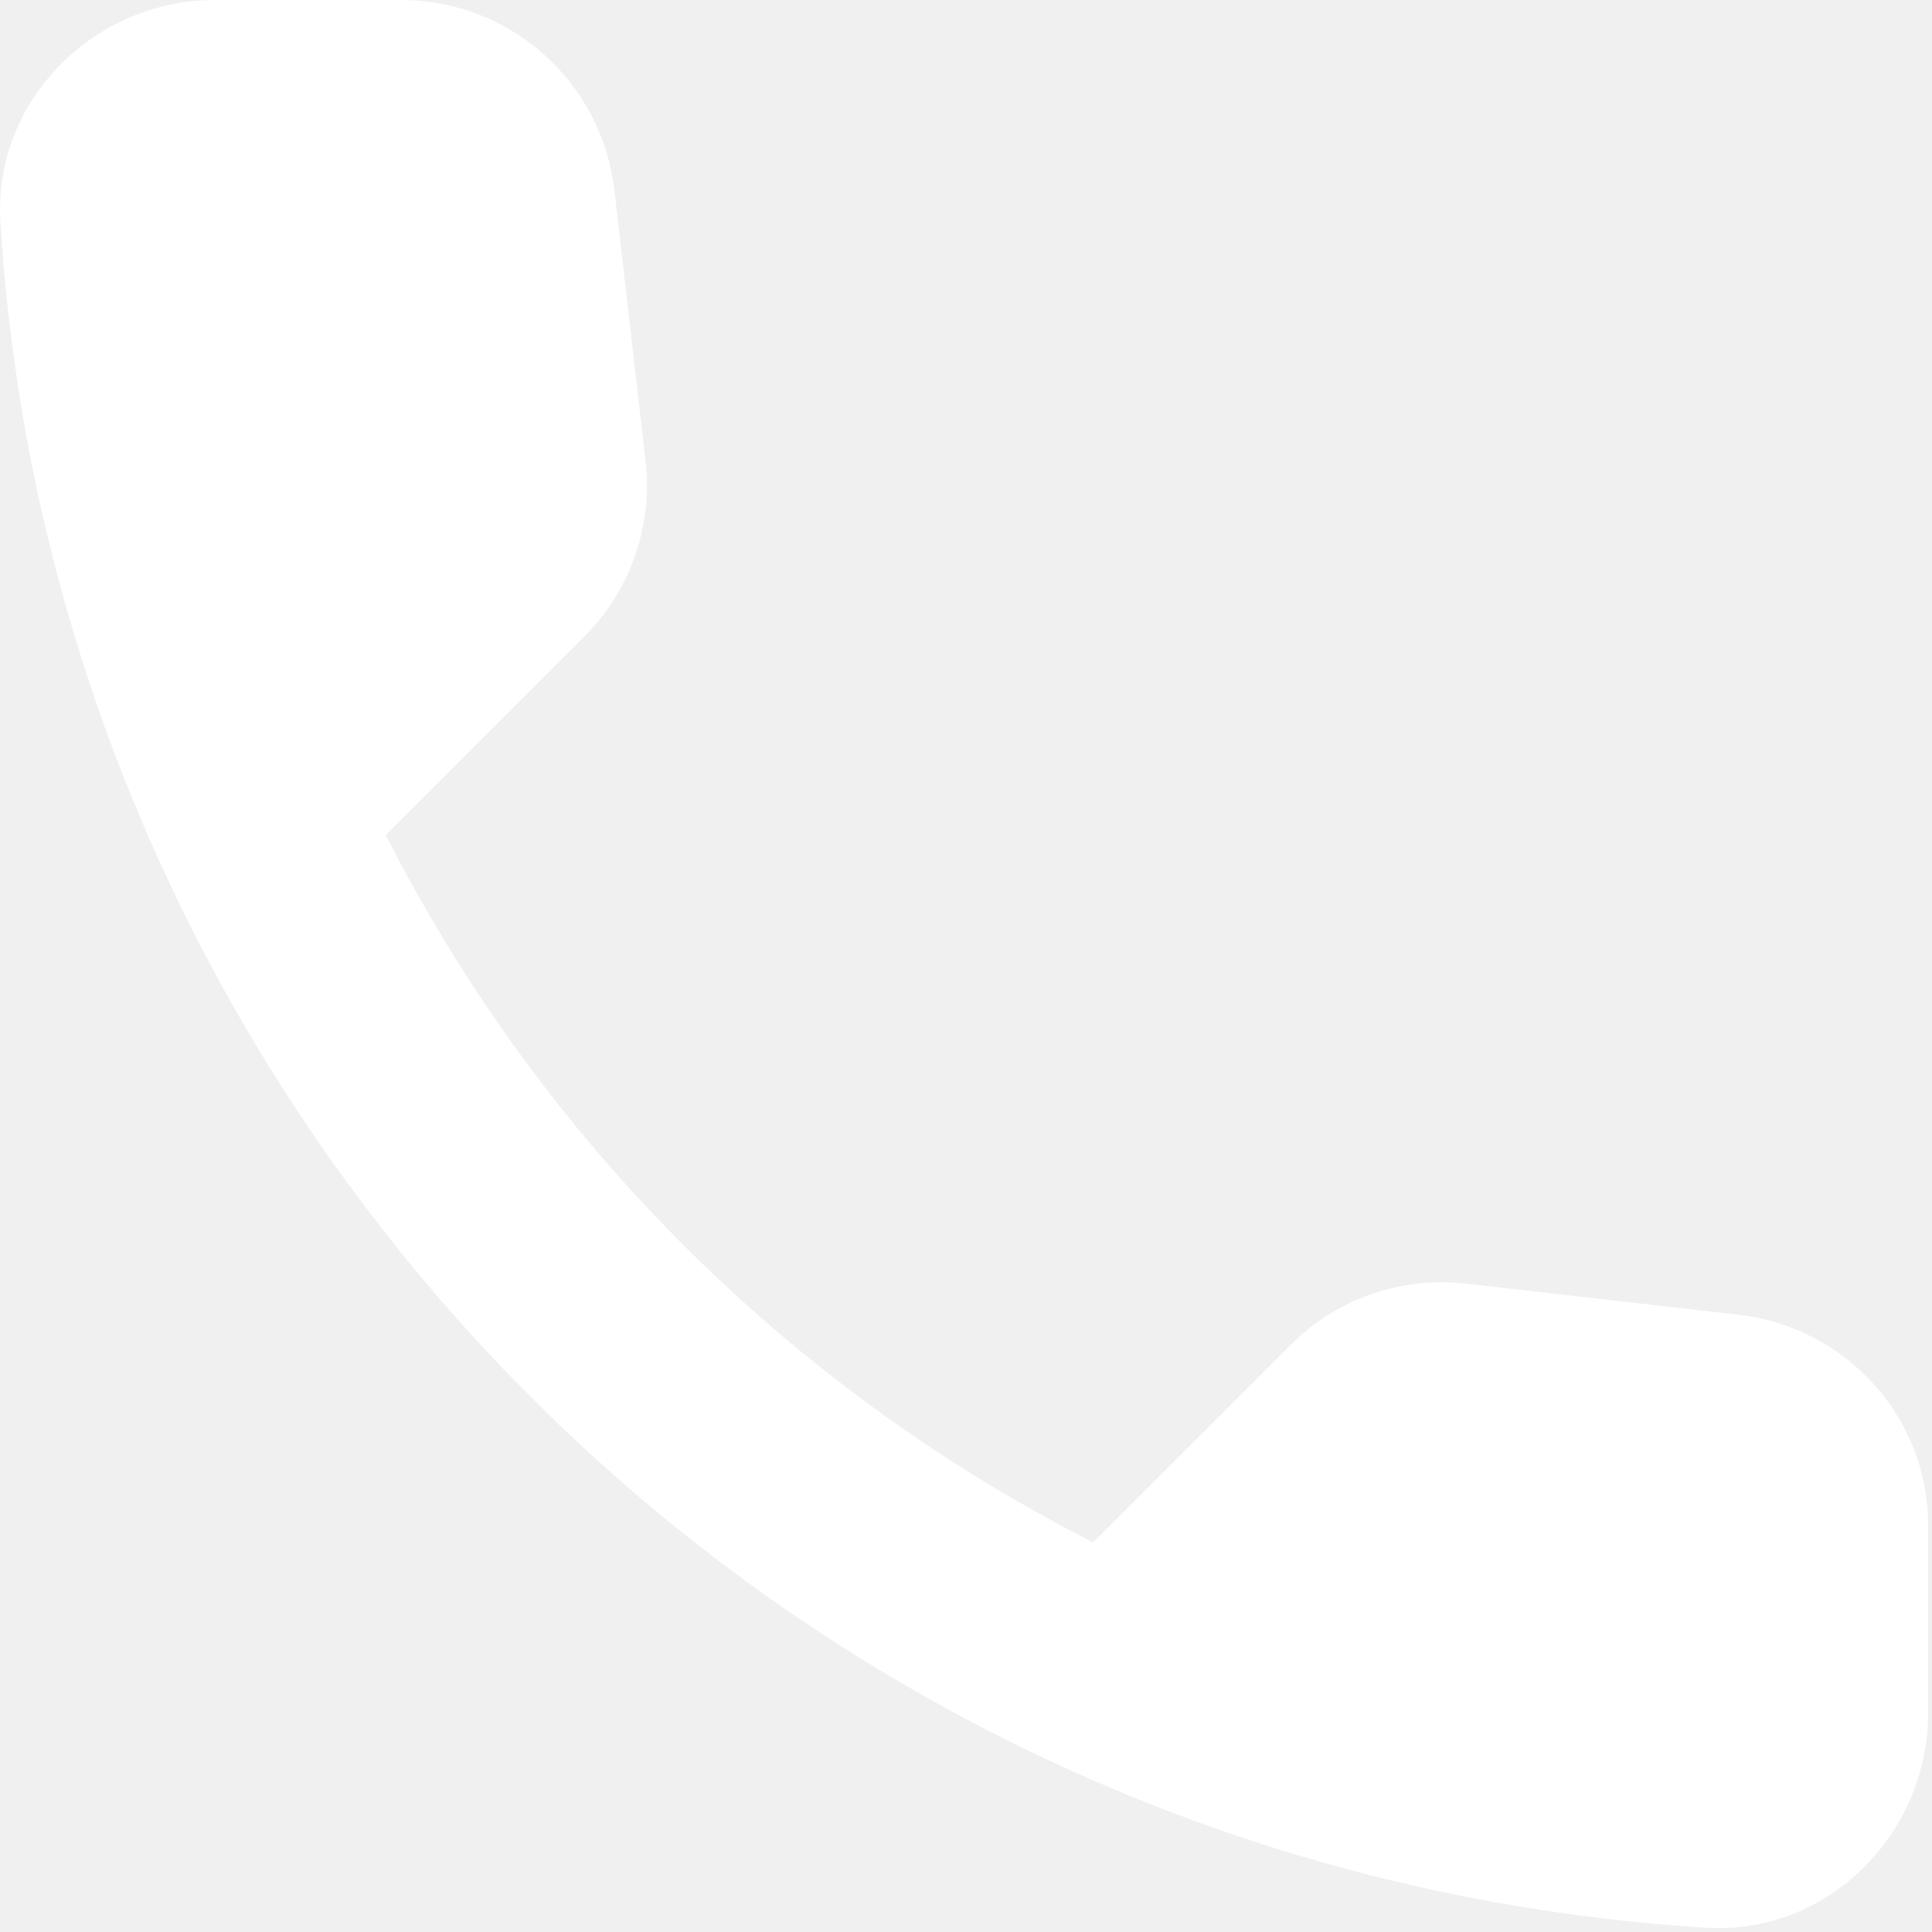
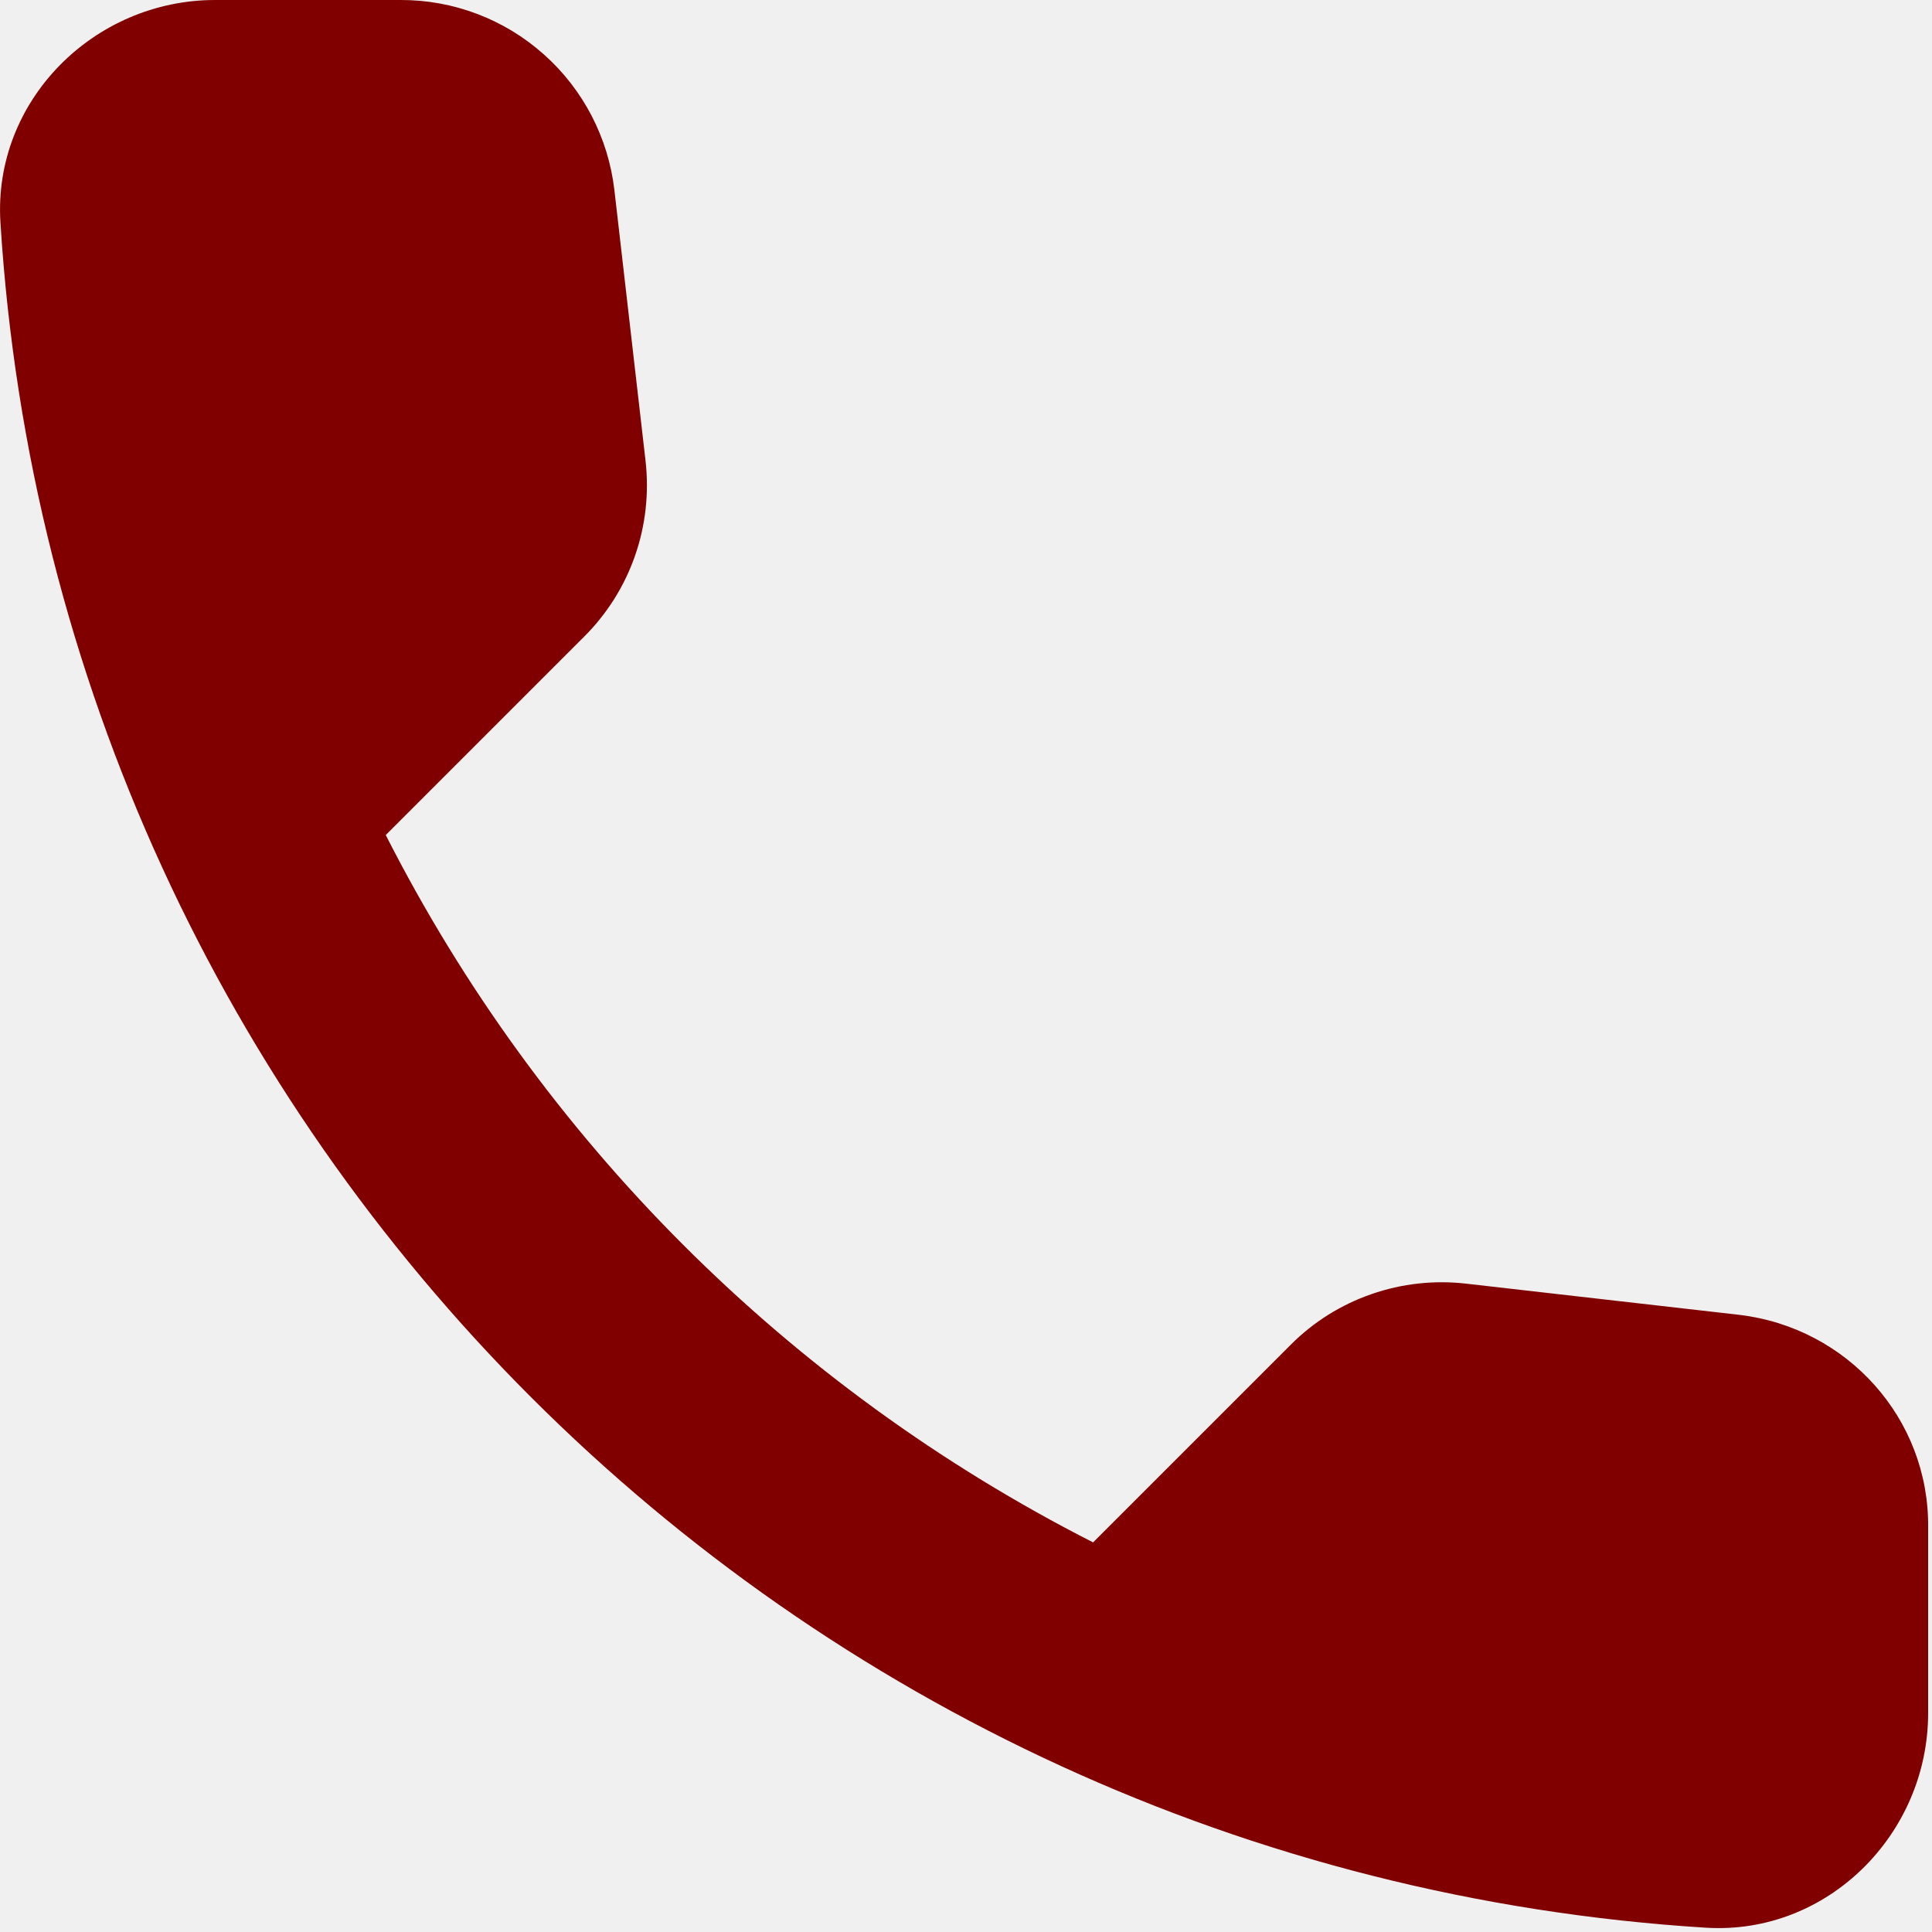
<svg xmlns="http://www.w3.org/2000/svg" width="18" height="18" viewBox="0 0 18 18" fill="none">
-   <path d="M16.204 12.25L13.664 11.96C13.365 11.925 13.062 11.958 12.778 12.057C12.494 12.155 12.236 12.317 12.024 12.53L10.184 14.37C7.345 12.926 5.037 10.619 3.594 7.78L5.444 5.93C5.874 5.5 6.084 4.9 6.014 4.29L5.724 1.77C5.667 1.282 5.433 0.832 5.066 0.506C4.699 0.179 4.225 -0.001 3.734 1.41469e-06H2.004C0.874 1.41469e-06 -0.066 0.94 0.004 2.07C0.534 10.61 7.364 17.43 15.894 17.96C17.024 18.03 17.964 17.09 17.964 15.96V14.23C17.974 13.22 17.214 12.37 16.204 12.25Z" fill="white" />
+   <path d="M16.204 12.25L13.664 11.96C13.365 11.925 13.062 11.958 12.778 12.057C12.494 12.155 12.236 12.317 12.024 12.53L10.184 14.37C7.345 12.926 5.037 10.619 3.594 7.78L5.444 5.93C5.874 5.5 6.084 4.9 6.014 4.29L5.724 1.77C5.667 1.282 5.433 0.832 5.066 0.506C4.699 0.179 4.225 -0.001 3.734 1.41469e-06H2.004C0.874 1.41469e-06 -0.066 0.94 0.004 2.07C0.534 10.61 7.364 17.43 15.894 17.96C17.024 18.03 17.964 17.09 17.964 15.96V14.23C17.974 13.22 17.214 12.37 16.204 12.25Z" fill="maroon" />
</svg>
